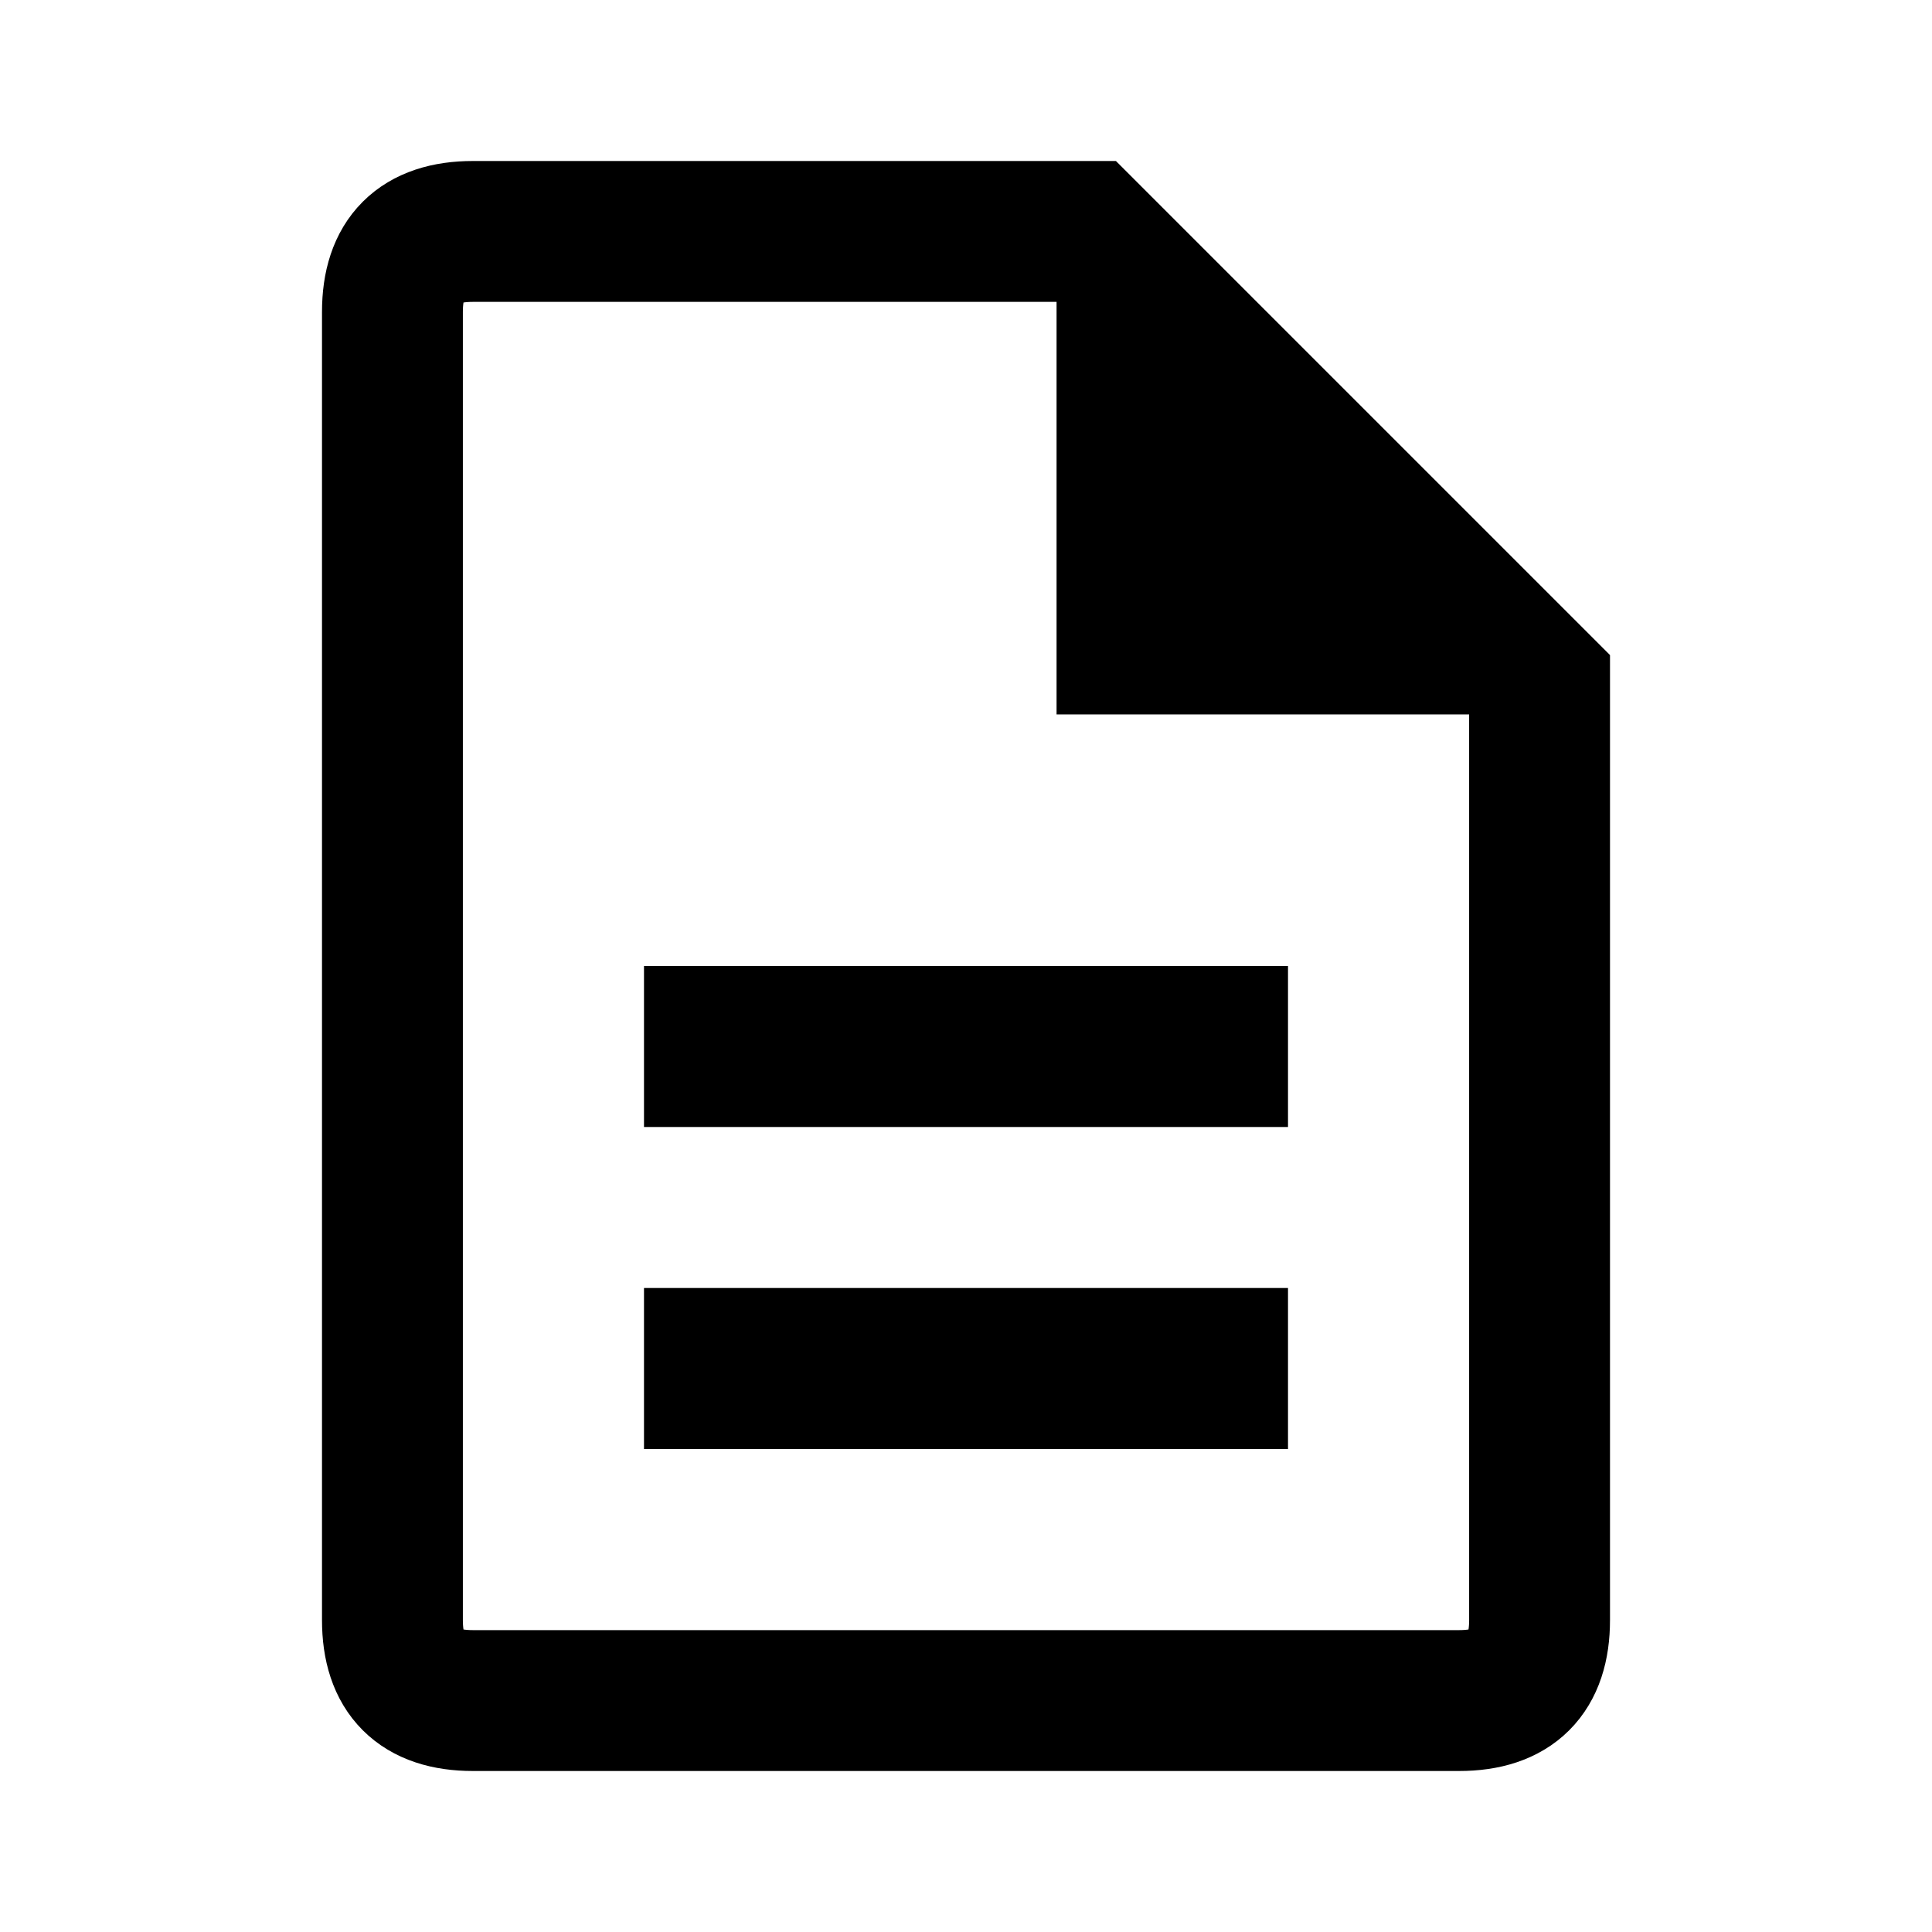
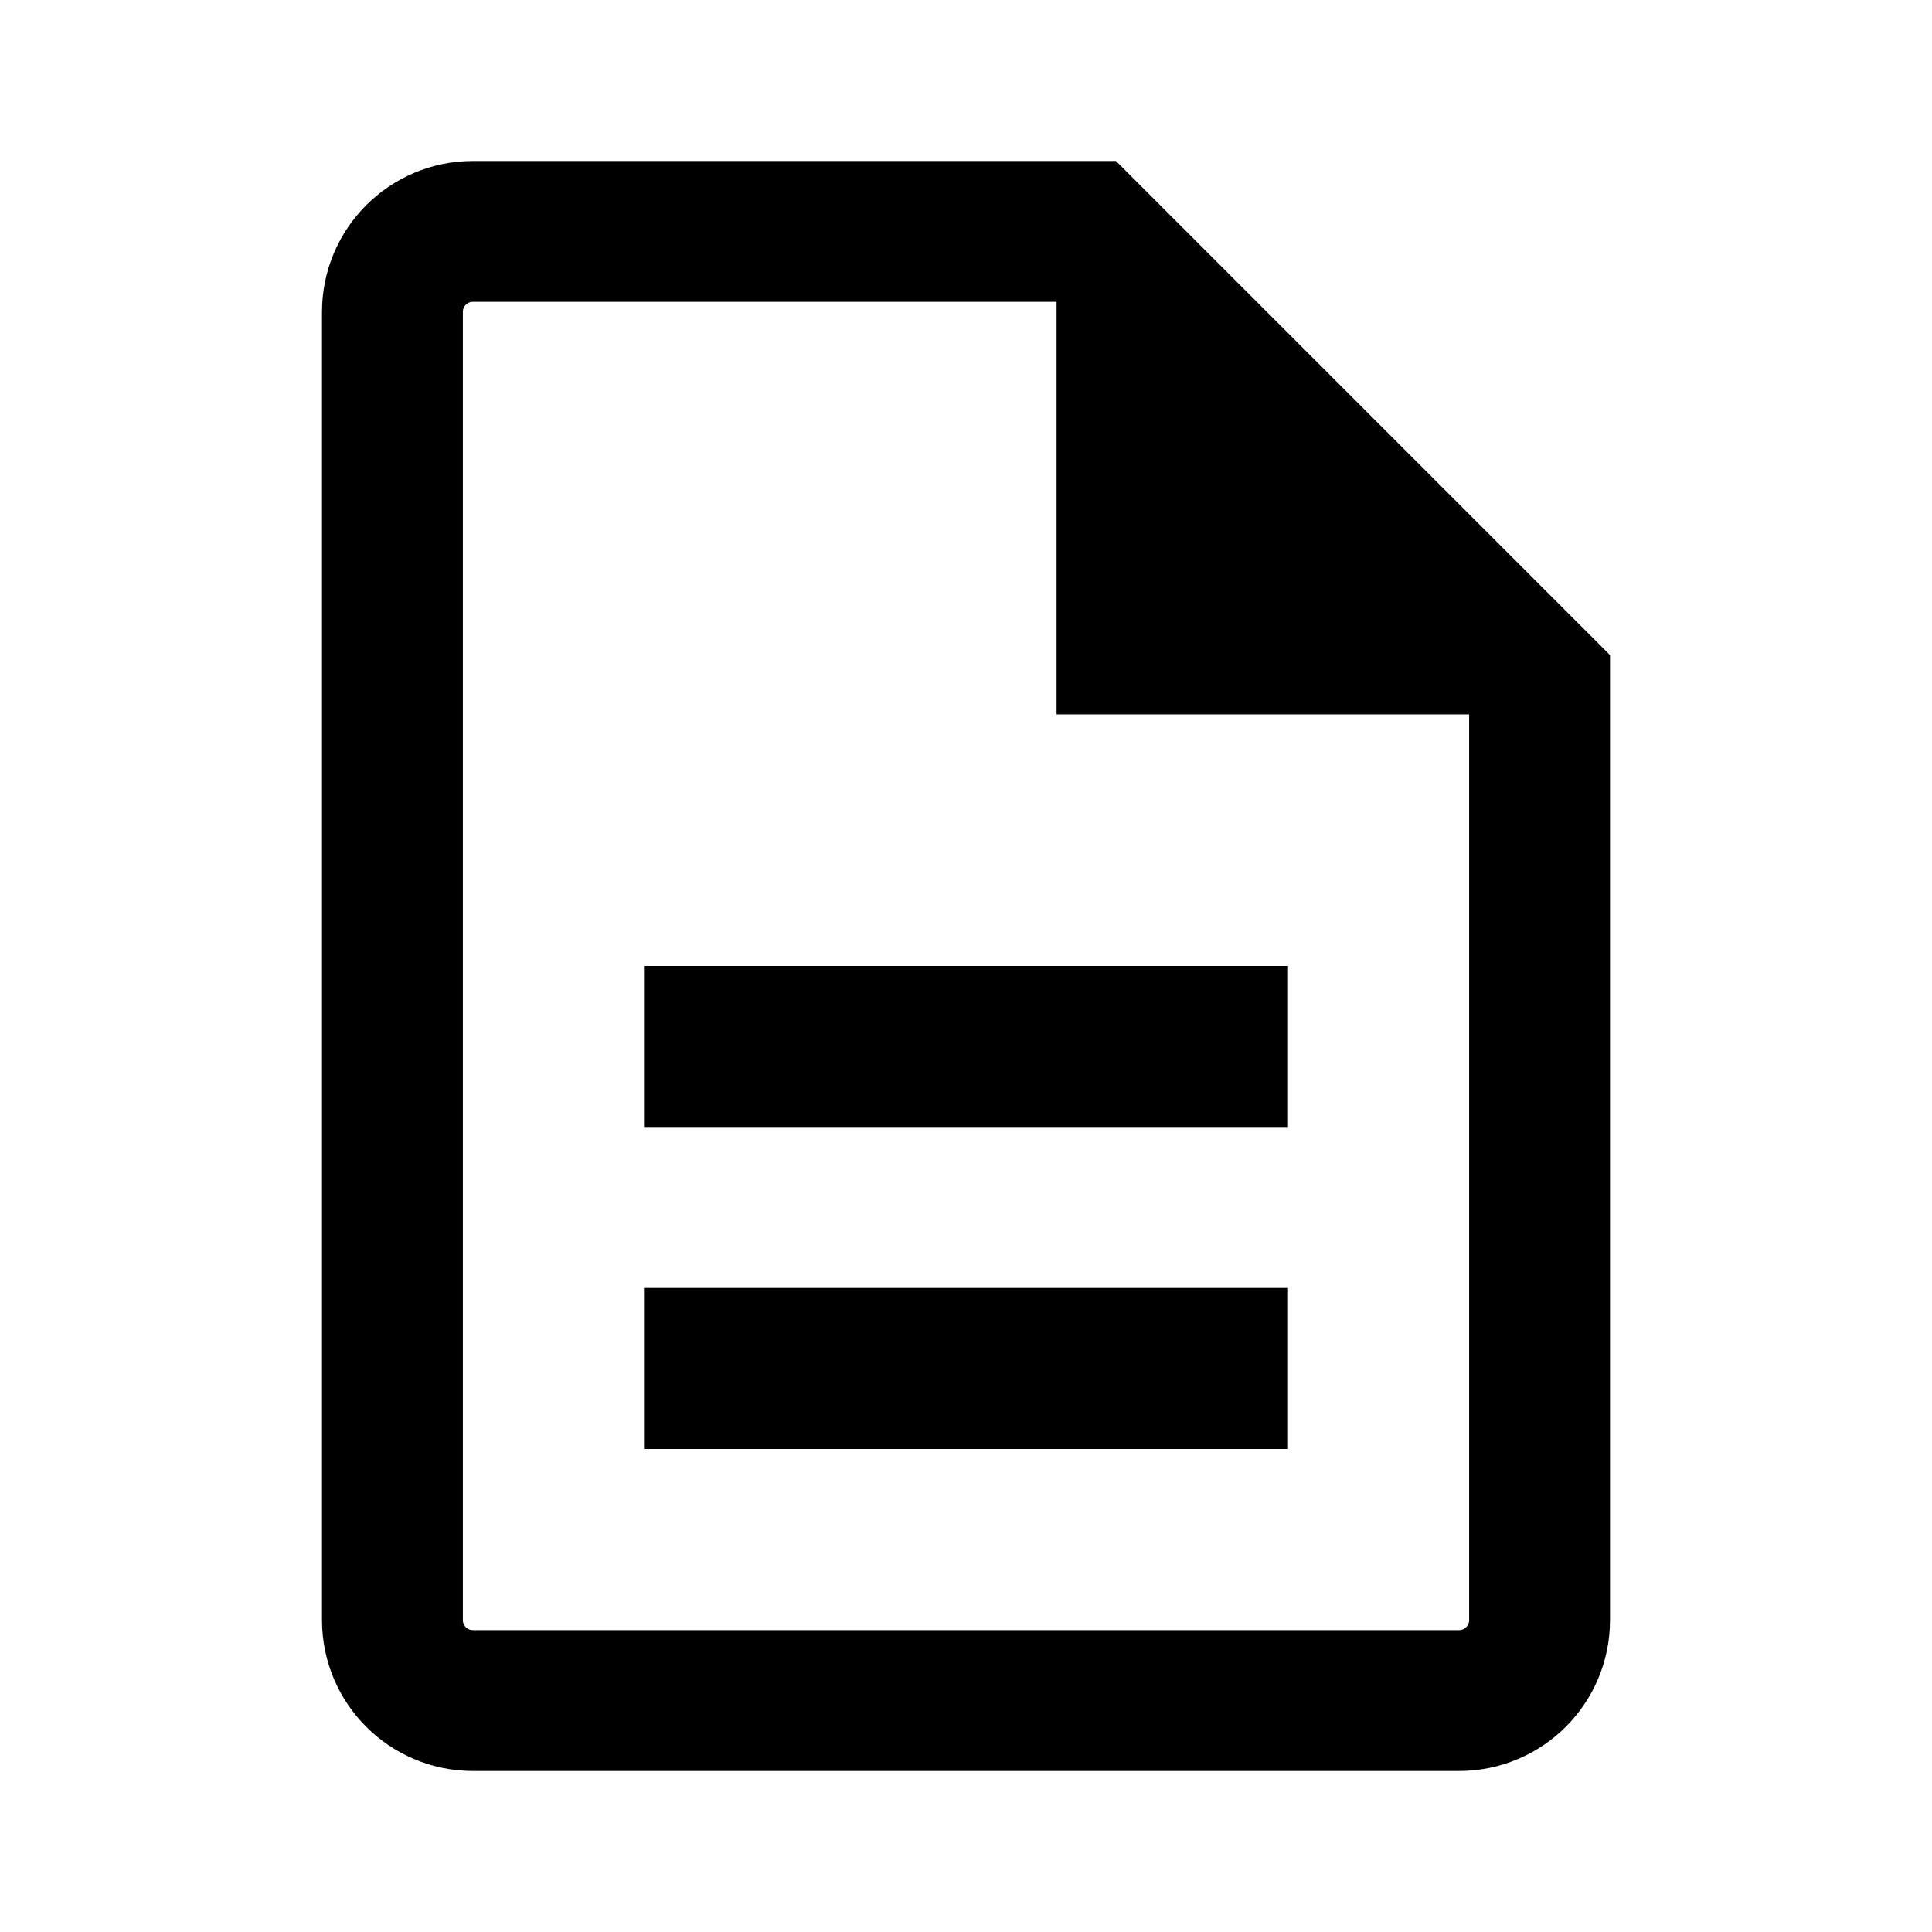
<svg xmlns="http://www.w3.org/2000/svg" width="96" height="96" viewBox="0 0 96 96">
-   <path fill="none" stroke="black" stroke-width="7" d="M 23.5 11.5 Q 19.5 11.5 19.5 15.5 V 80.5 Q 19.5 84.5 23.5 84.5 H 72.5 Q 76.5 84.5 76.5 80.5 V 34 L 54 11.5 Z" />
-   <path fill="black" d="M 52.5 14.5 V 35.5 H 73.5 Z" />
+   <path fill="none" stroke="black" stroke-width="7" d="M 23.5 11.5 A 4 4 0 0 0 19.5 15.5 V 80.5 A 4 4 0 0 0 23.5 84.5 H 72.5 A 4 4 0 0 0 76.5 80.5 V 34 L 54 11.5 Z" />
+   <path fill="black" d="M 52.5 11.5 V 35.5 H 76.5 Z" />
  <rect fill="black" width="32" height="8" x="32" y="48" />
  <rect fill="black" width="32" height="8" x="32" y="64" />
</svg>
